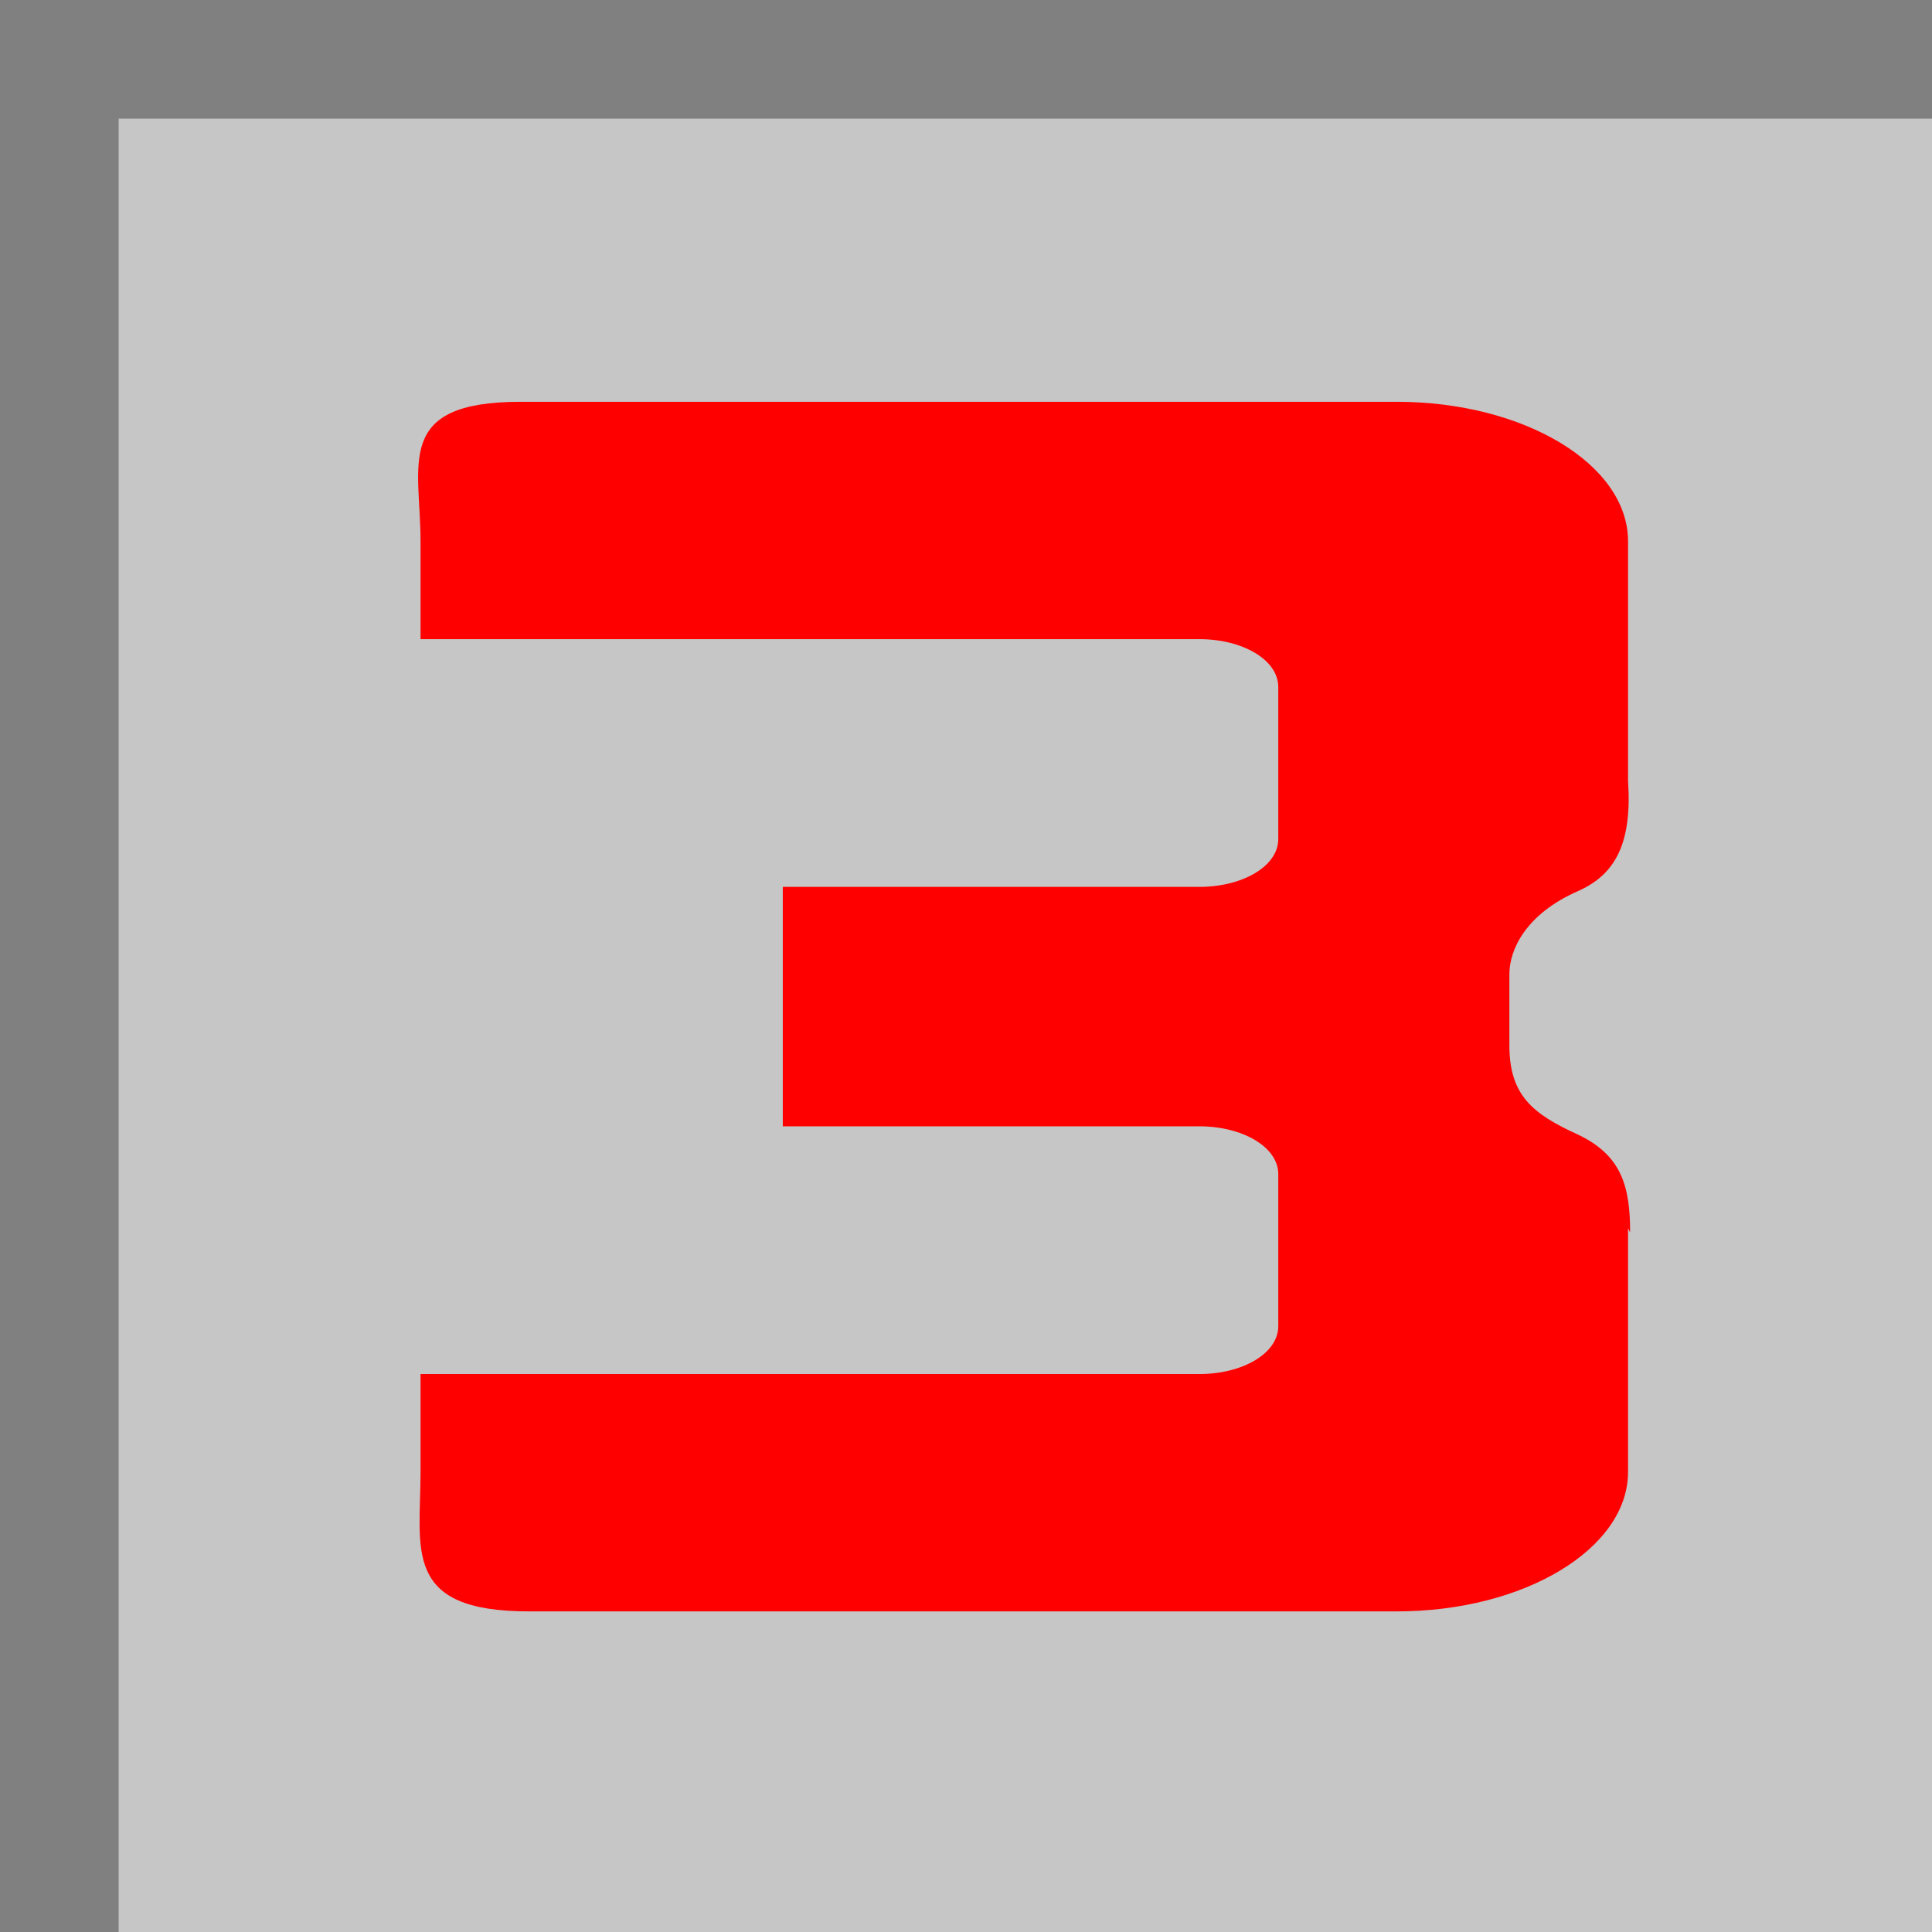
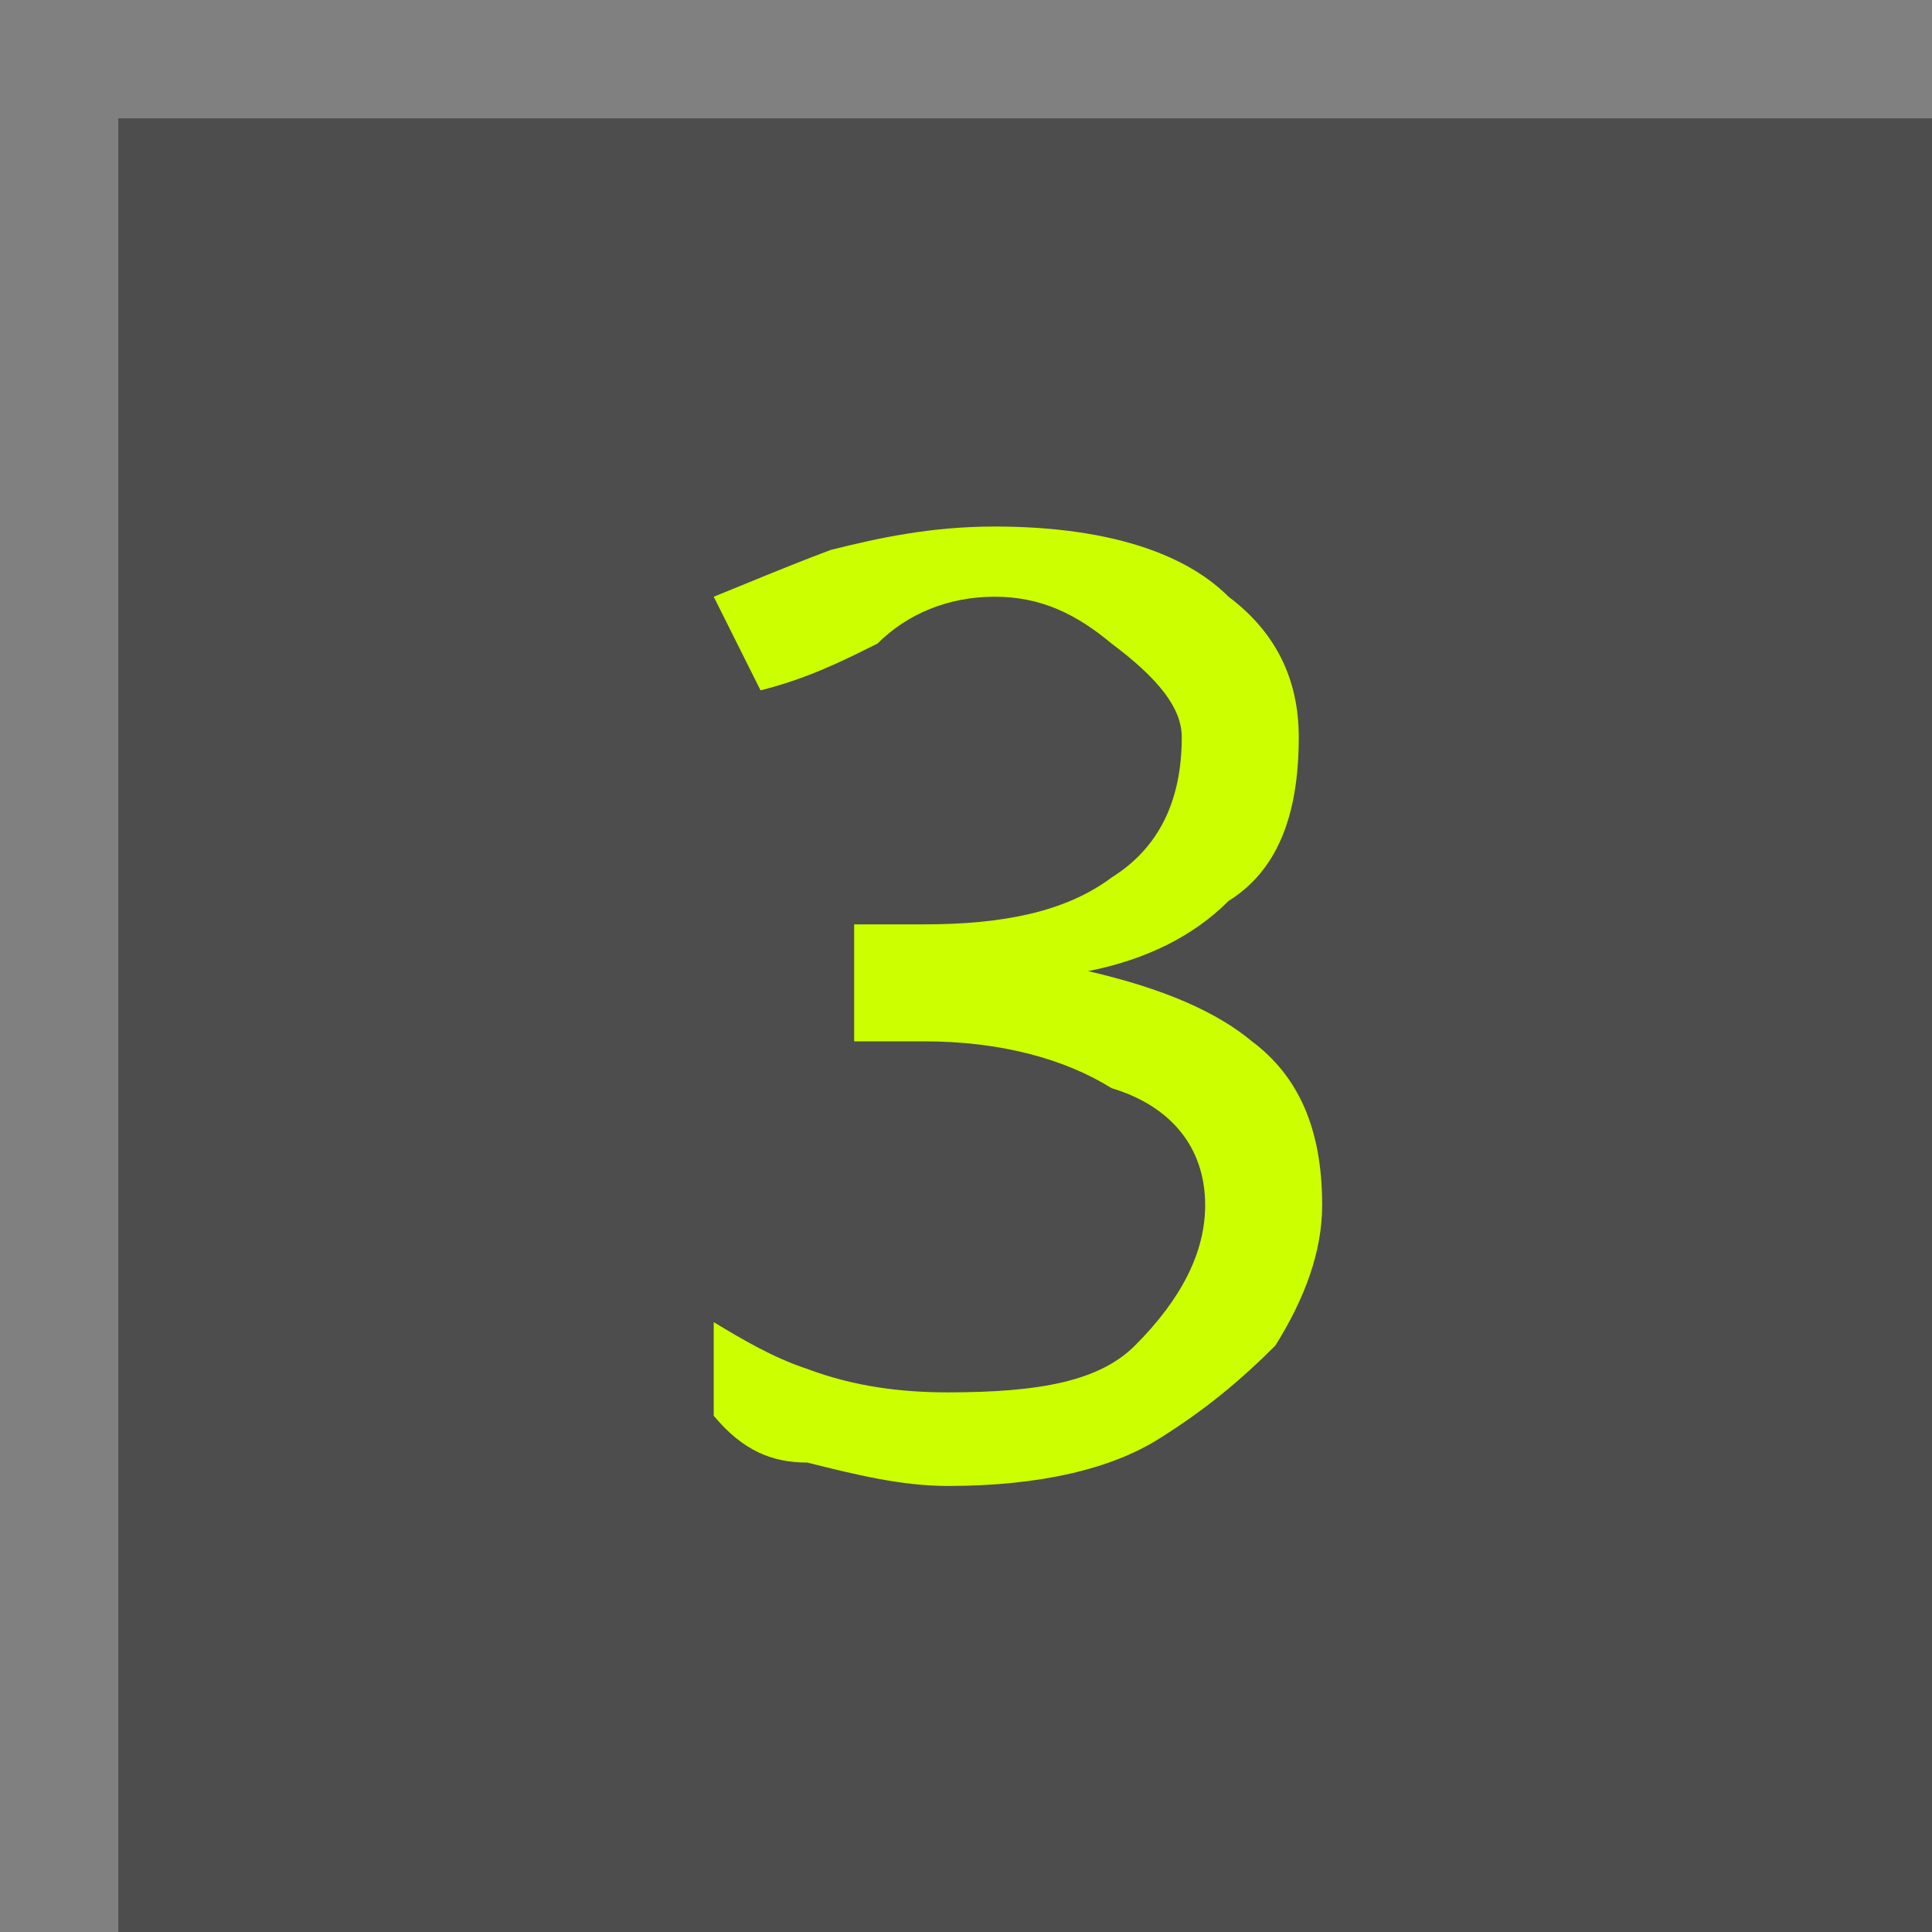
- <svg xmlns="http://www.w3.org/2000/svg" xml:space="preserve" width="25mm" height="25mm" style="shape-rendering:geometricPrecision; text-rendering:geometricPrecision; image-rendering:optimizeQuality; fill-rule:evenodd; clip-rule:evenodd" viewBox="0 0 0.928 0.928">
-   <defs>
-     <style type="text/css">
+ <svg xmlns="http://www.w3.org/2000/svg" xml:space="preserve" width="25mm" height="25mm" style="shape-rendering:geometricPrecision; text-rendering:geometricPrecision; image-rendering:optimizeQuality; fill-rule:evenodd; clip-rule:evenodd" viewBox="0 0 1.29 1.29" version="1.1" id="svg14">
+   <defs id="defs4">
+     <rect x="19.374" y="22.621" width="2.165" height="42.861" id="rect15261" />
+     <style type="text/css" id="style2">
   
+     .fil2 {fill:teal}
    .fil0 {fill:gray}
    .fil1 {fill:#c6c6c6}
-     .fil2 {fill:red}
   
  </style>
  </defs>
  <g id="Layer_x0020_1">
-     <rect class="fil0" width="0.928" height="0.928" />
-     <rect class="fil1" x="0.057" y="0.057" width="0.872" height="0.872" />
-     <path class="fil2" d="M0.782 0.59l0 0.117c0,0.037 -0.05,0.067 -0.111,0.067l-0.417 0c-0.061,0 -0.052,-0.03 -0.052,-0.067l0 -0.047 0.374 0c0.021,0 0.038,-0.01 0.038,-0.023l0 -0.073c0,-0.013 -0.017,-0.023 -0.038,-0.023l-0.2 0 0 -0.114 0 -0.001 0.2 0c0.021,0 0.038,-0.01 0.038,-0.023l0 -0.073c0,-0.013 -0.017,-0.023 -0.038,-0.023l-0.374 0 0 -0.047c0,-0.037 -0.013,-0.067 0.048,-0.067l0.421 0c0.061,0 0.111,0.03 0.111,0.067l0 0.115c0.002,0.03 -0.006,0.045 -0.024,0.053 -0.025,0.011 -0.033,0.028 -0.033,0.04l0 0.034c0,0.024 0.011,0.033 0.033,0.043 0.021,0.01 0.025,0.025 0.025,0.047z" />
+     <rect class="fil0" width="1.29" height="1.29" id="rect7" />
+     <rect class="fil1" x="0.079" y="0.079" width="1.211" height="1.211" id="rect9" style="fill:#4d4d4d" />
+     <text xml:space="preserve" transform="scale(0.0136507)" id="text15259" style="fill:black;fill-opacity:1;line-height:1.25;stroke:none;font-family:sans-serif;font-style:normal;font-weight:normal;font-size:40px;white-space:pre;shape-inside:url(#rect15261)" />
+     <text xml:space="preserve" style="font-size:0.874px;line-height:1.25;font-family:Necron;-inkscape-font-specification:Necron;stroke-width:0.014;fill:#ccff00" x="0.429" y="0.976" id="text2775">
+       <tspan id="tspan2773" style="stroke-width:0.014;fill:#ccff00" x="0.429" y="0.976">3</tspan>
+     </text>
  </g>
</svg>
